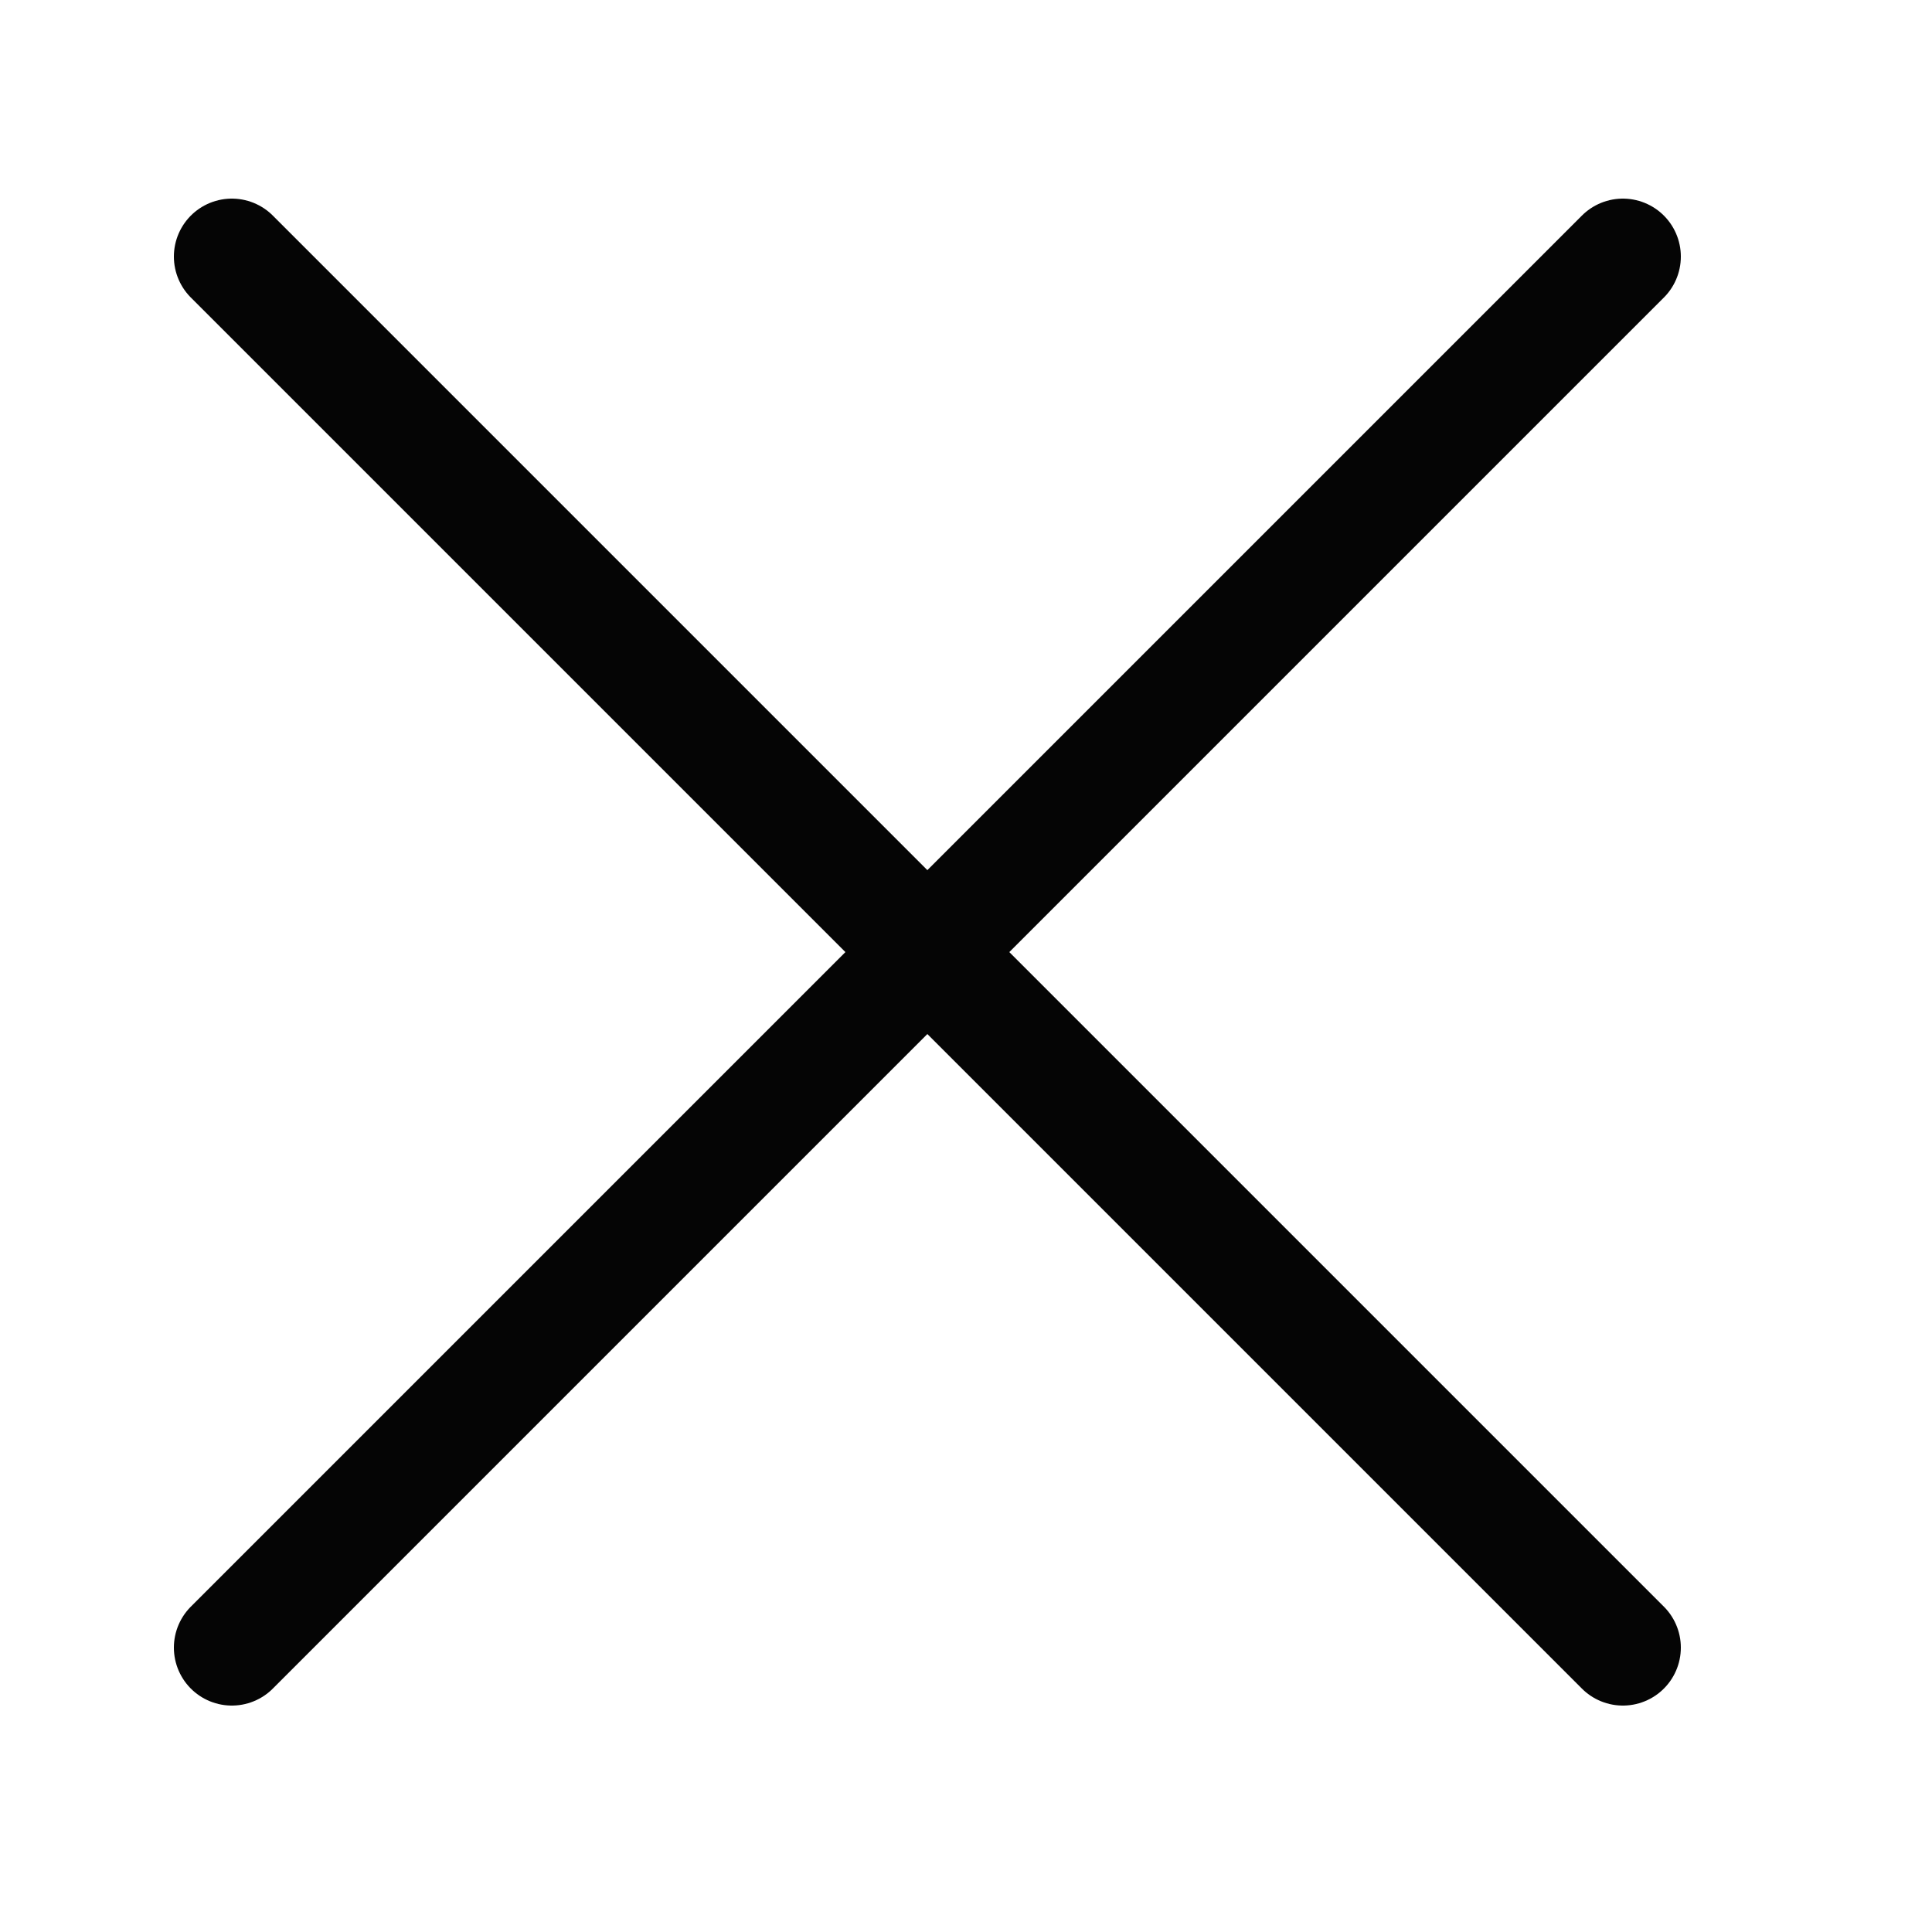
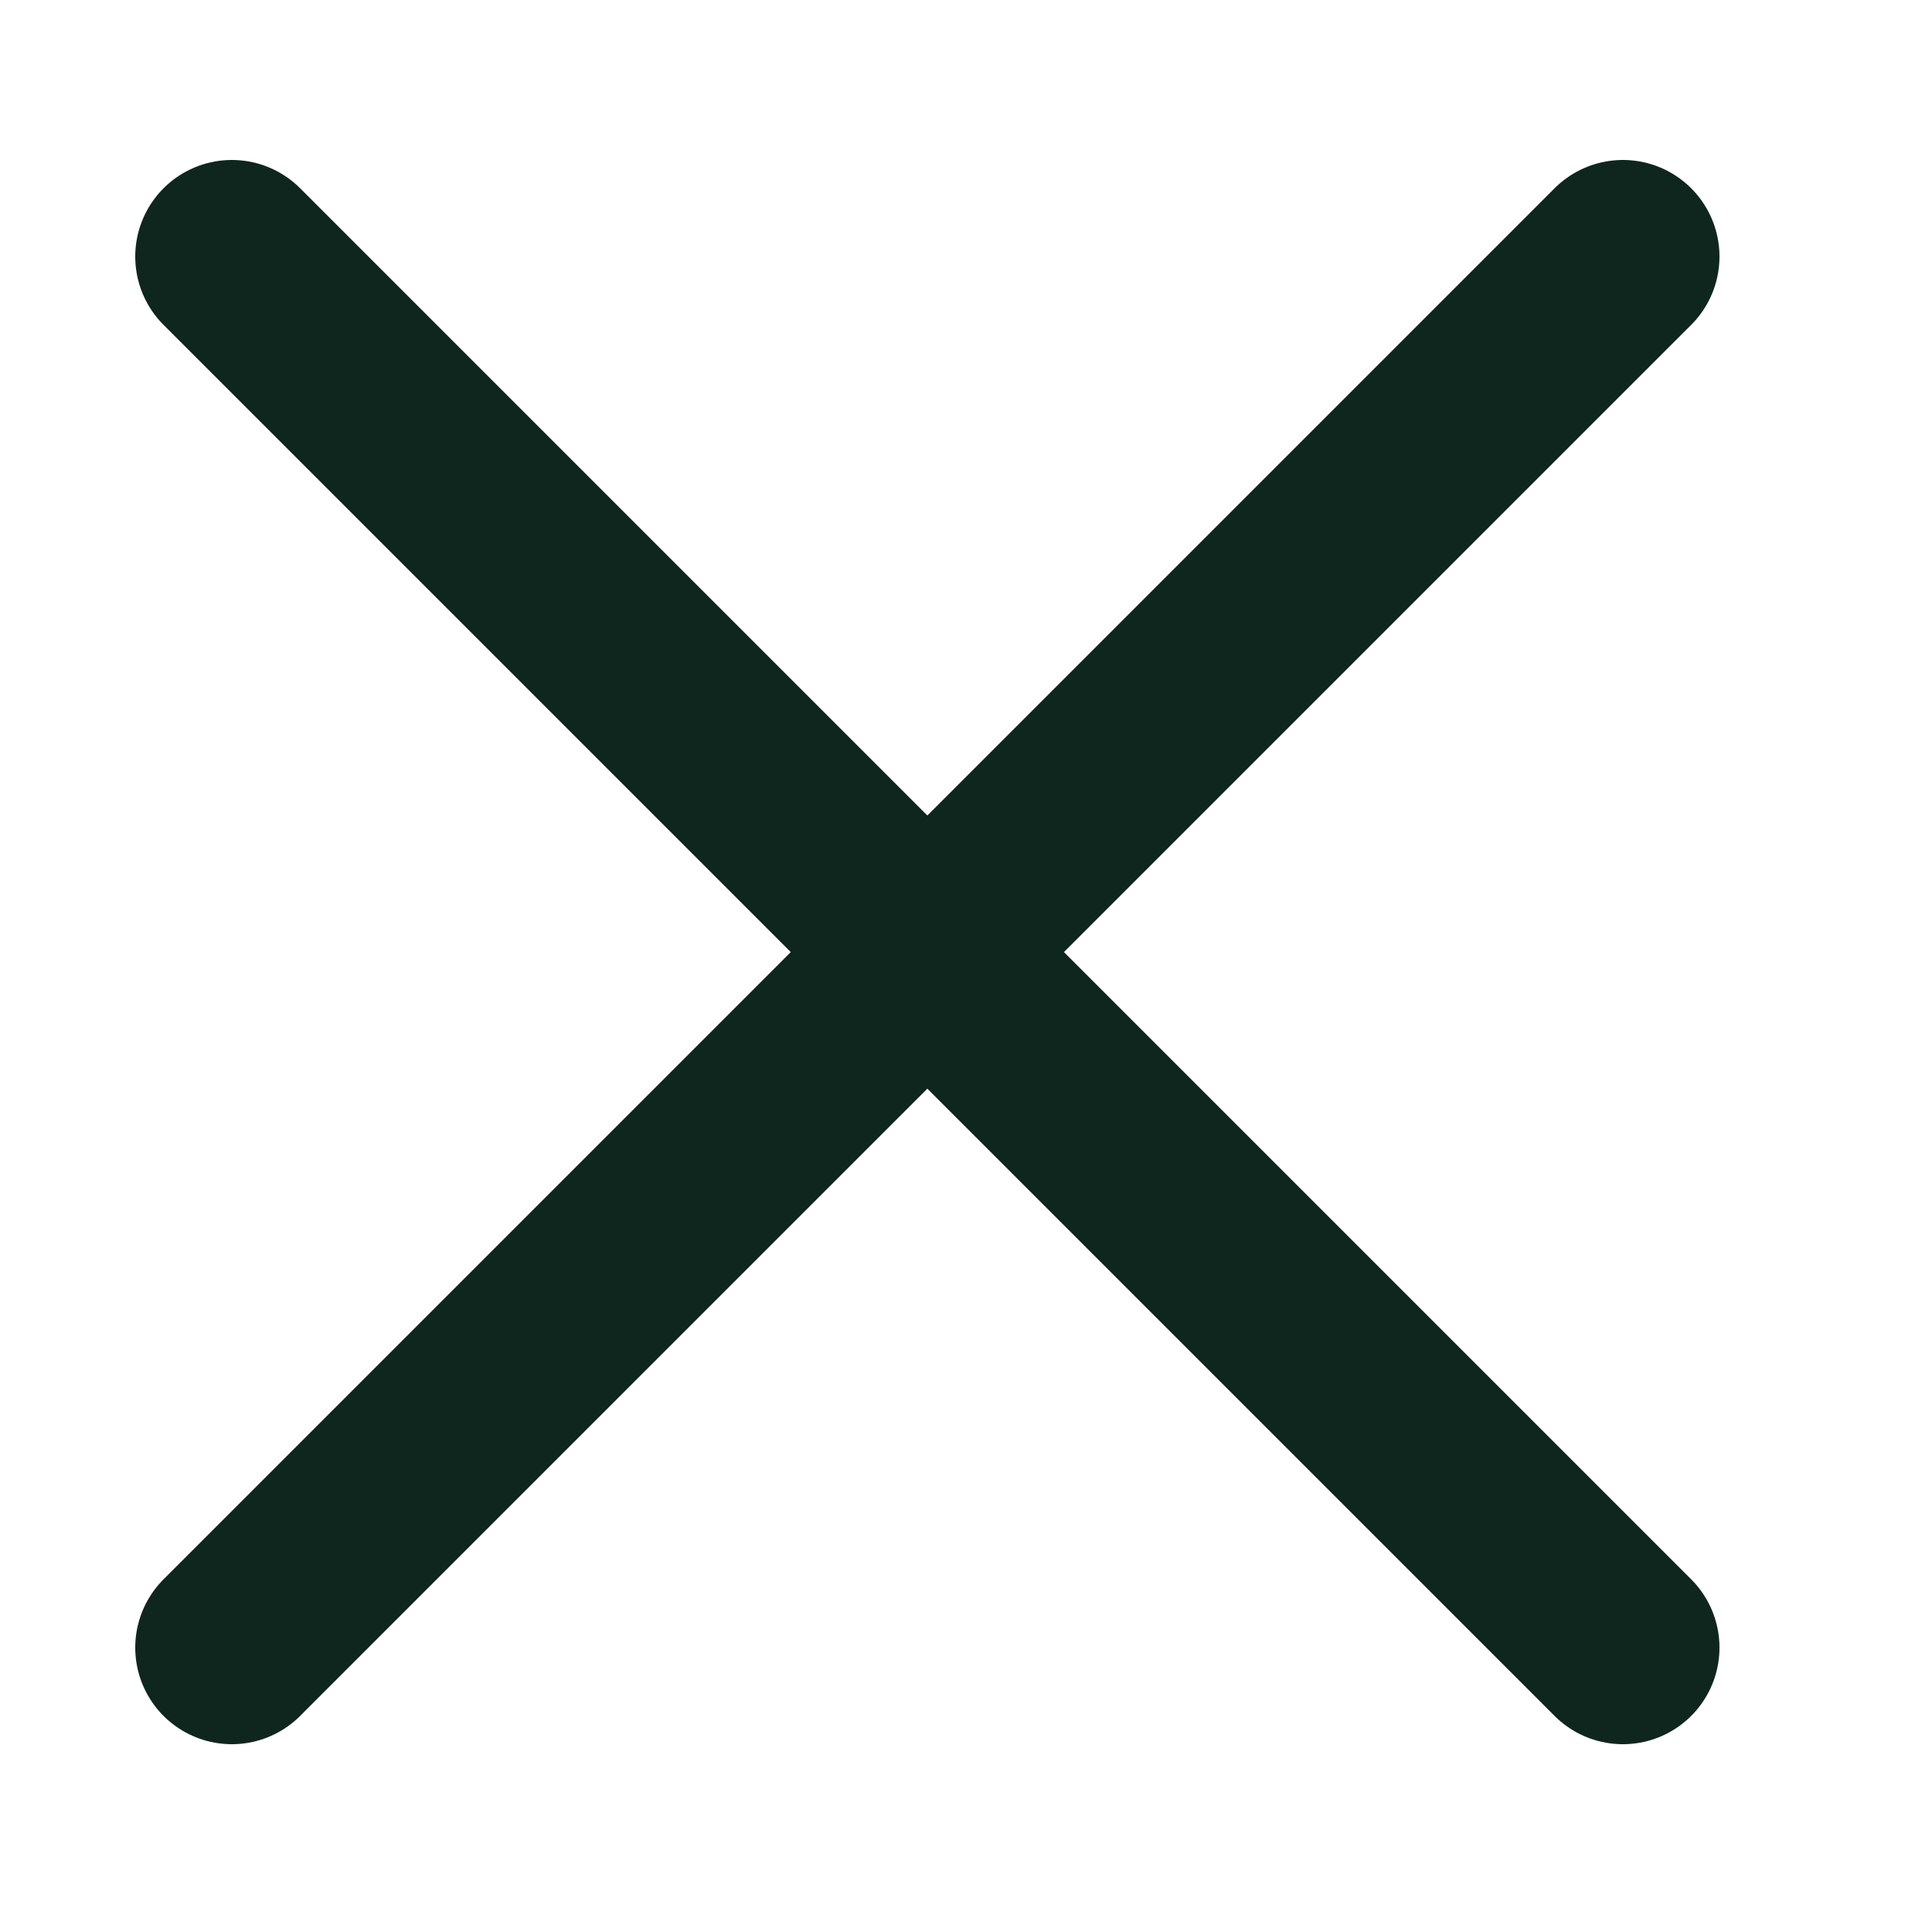
- <svg xmlns="http://www.w3.org/2000/svg" width="30px" height="30px" viewBox="0 0 25.00 25.00" fill="none" stroke="#050505">
-   <g id="SVGRepo_bgCarrier" stroke-width="0" />
-   <g id="SVGRepo_tracerCarrier" stroke-linecap="round" stroke-linejoin="round" stroke="#CCCCCC" stroke-width="0.2" />
-   <g id="SVGRepo_iconCarrier">
-     <path d="M3 21.32L21 3.32" stroke="#050505" stroke-width="1.5" stroke-linecap="round" stroke-linejoin="round" />
-     <path d="M3 3.32L21 21.32" stroke="#050505" stroke-width="1.5" stroke-linecap="round" stroke-linejoin="round" />
-   </g>
+ <svg xmlns="http://www.w3.org/2000/svg" width="30" height="30" viewBox="0 0 30 30" fill="none">
+   <path d="M3.6 25.584L25.2 3.984" stroke="#0F261E" stroke-width="3" stroke-linecap="round" stroke-linejoin="round" />
+   <path d="M3.6 3.984L25.2 25.584" stroke="#0F261E" stroke-width="3" stroke-linecap="round" stroke-linejoin="round" />
</svg>
